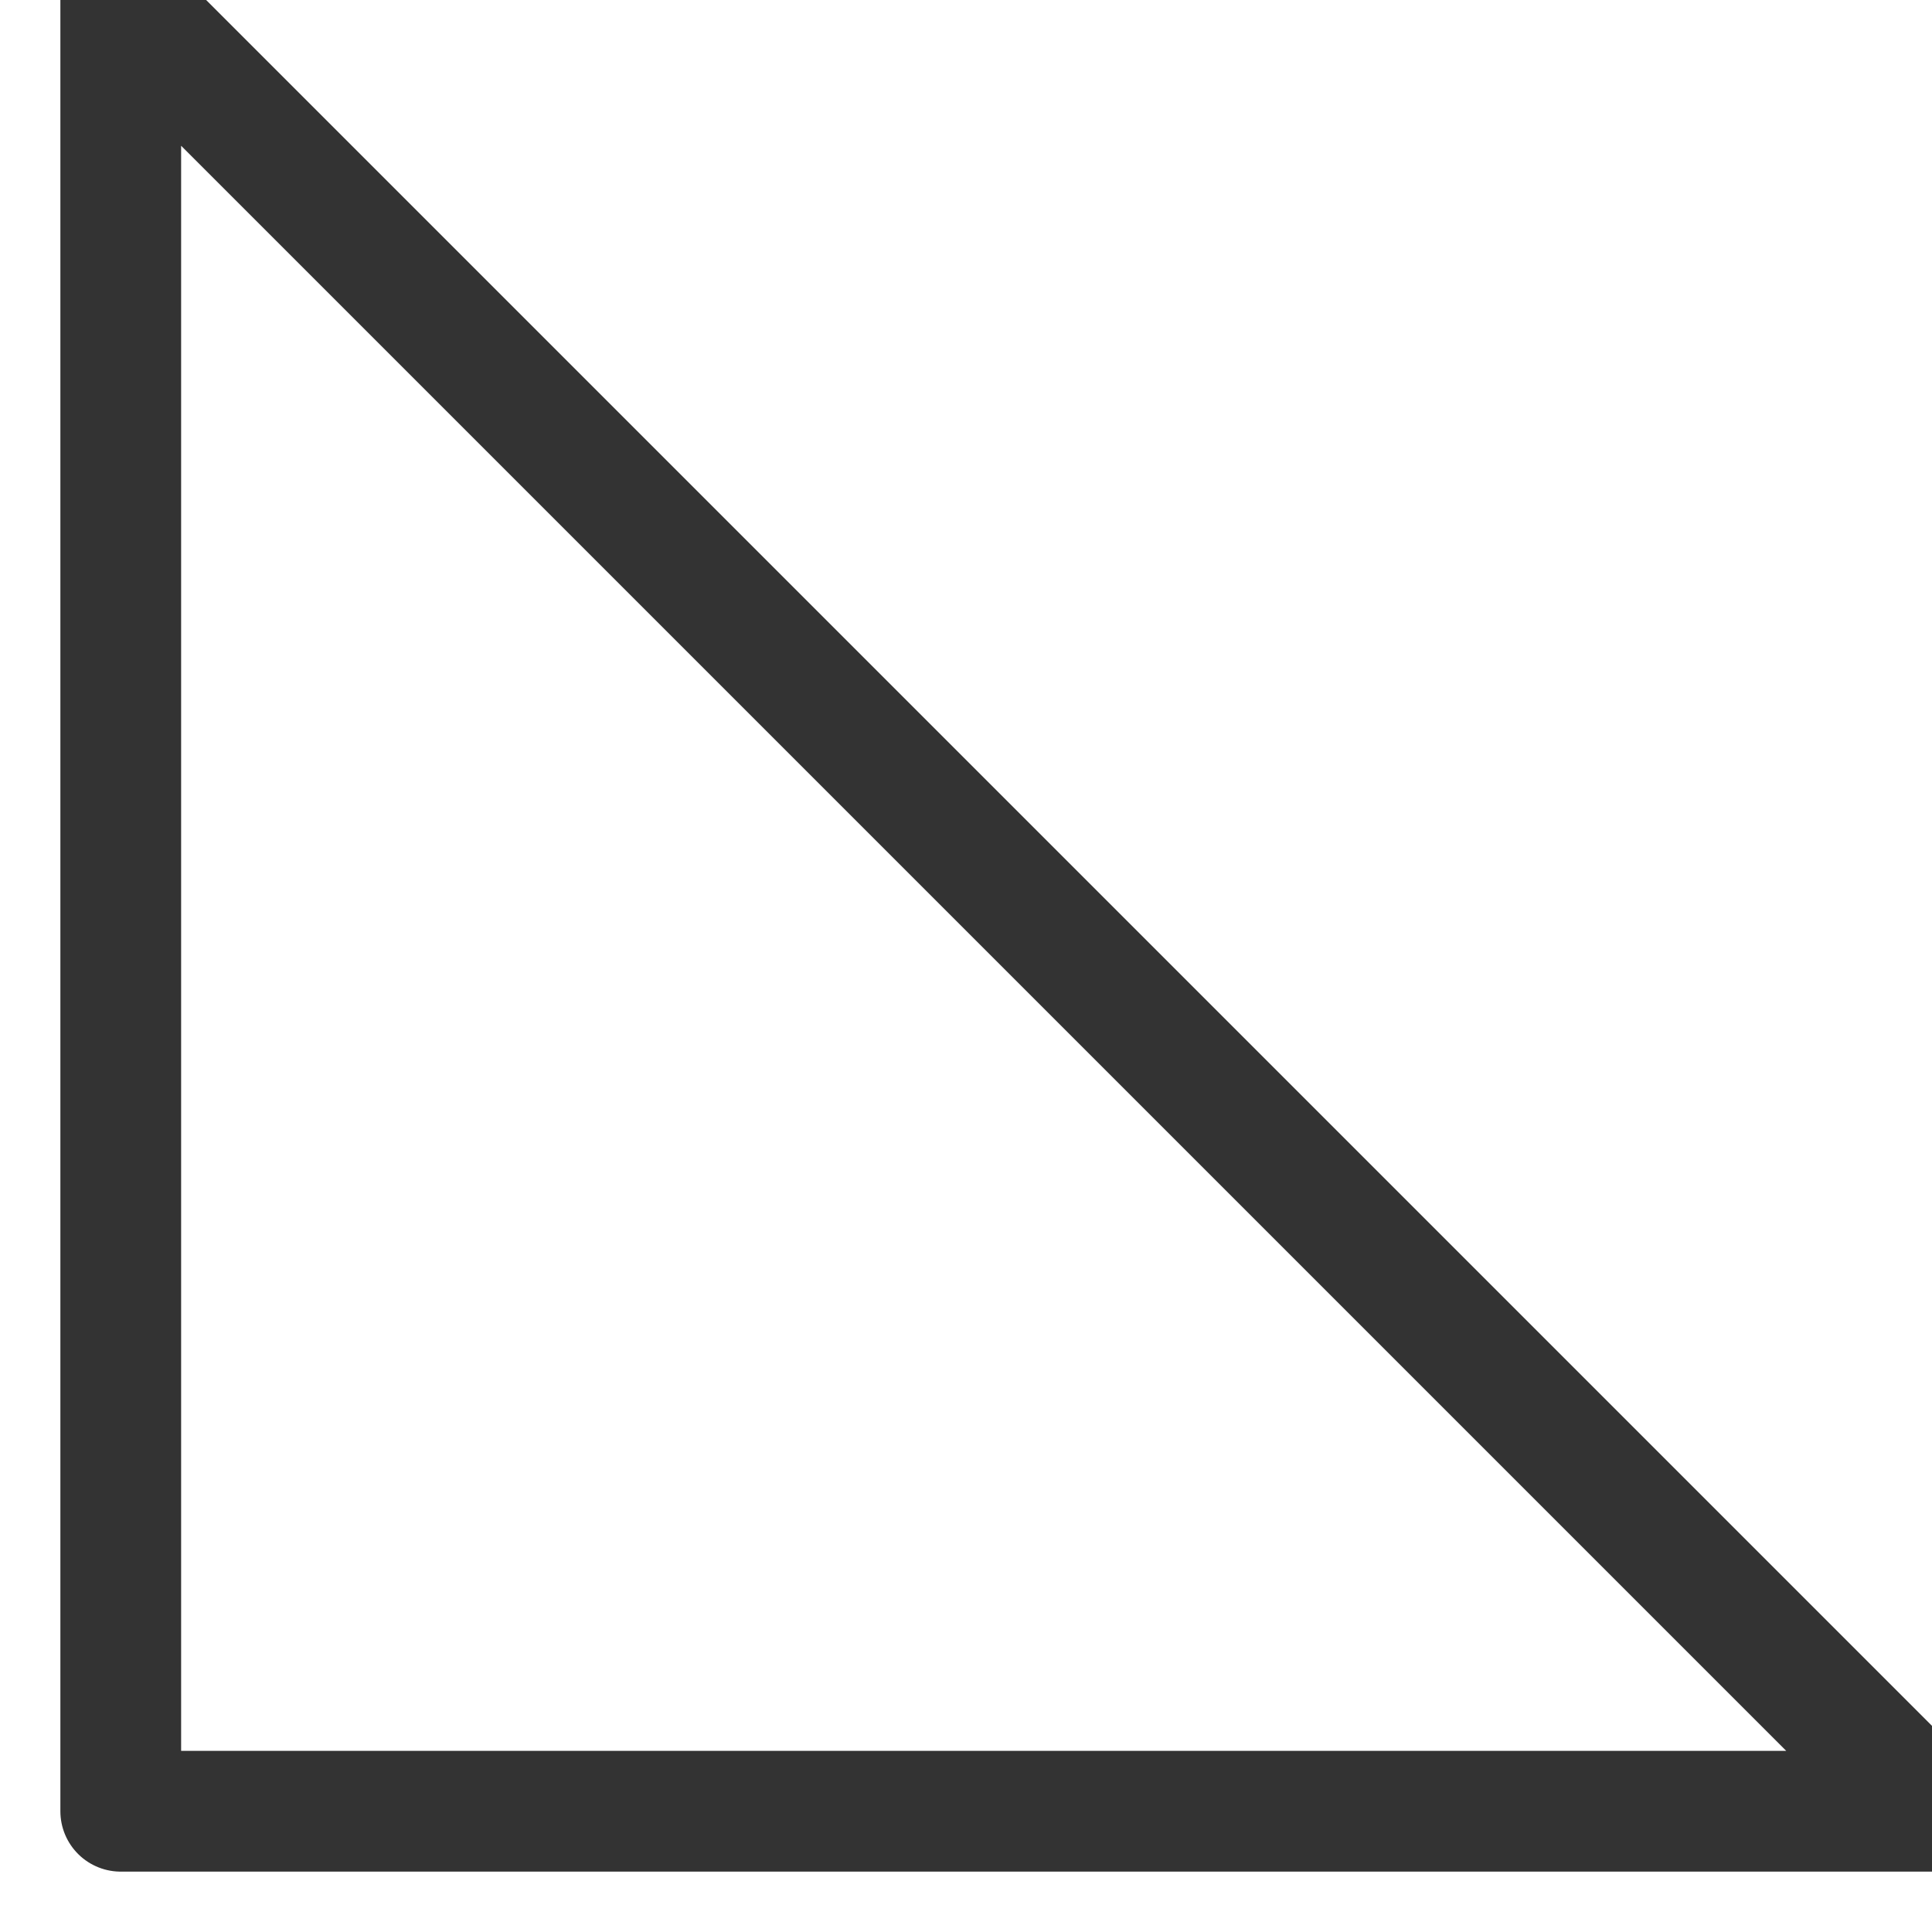
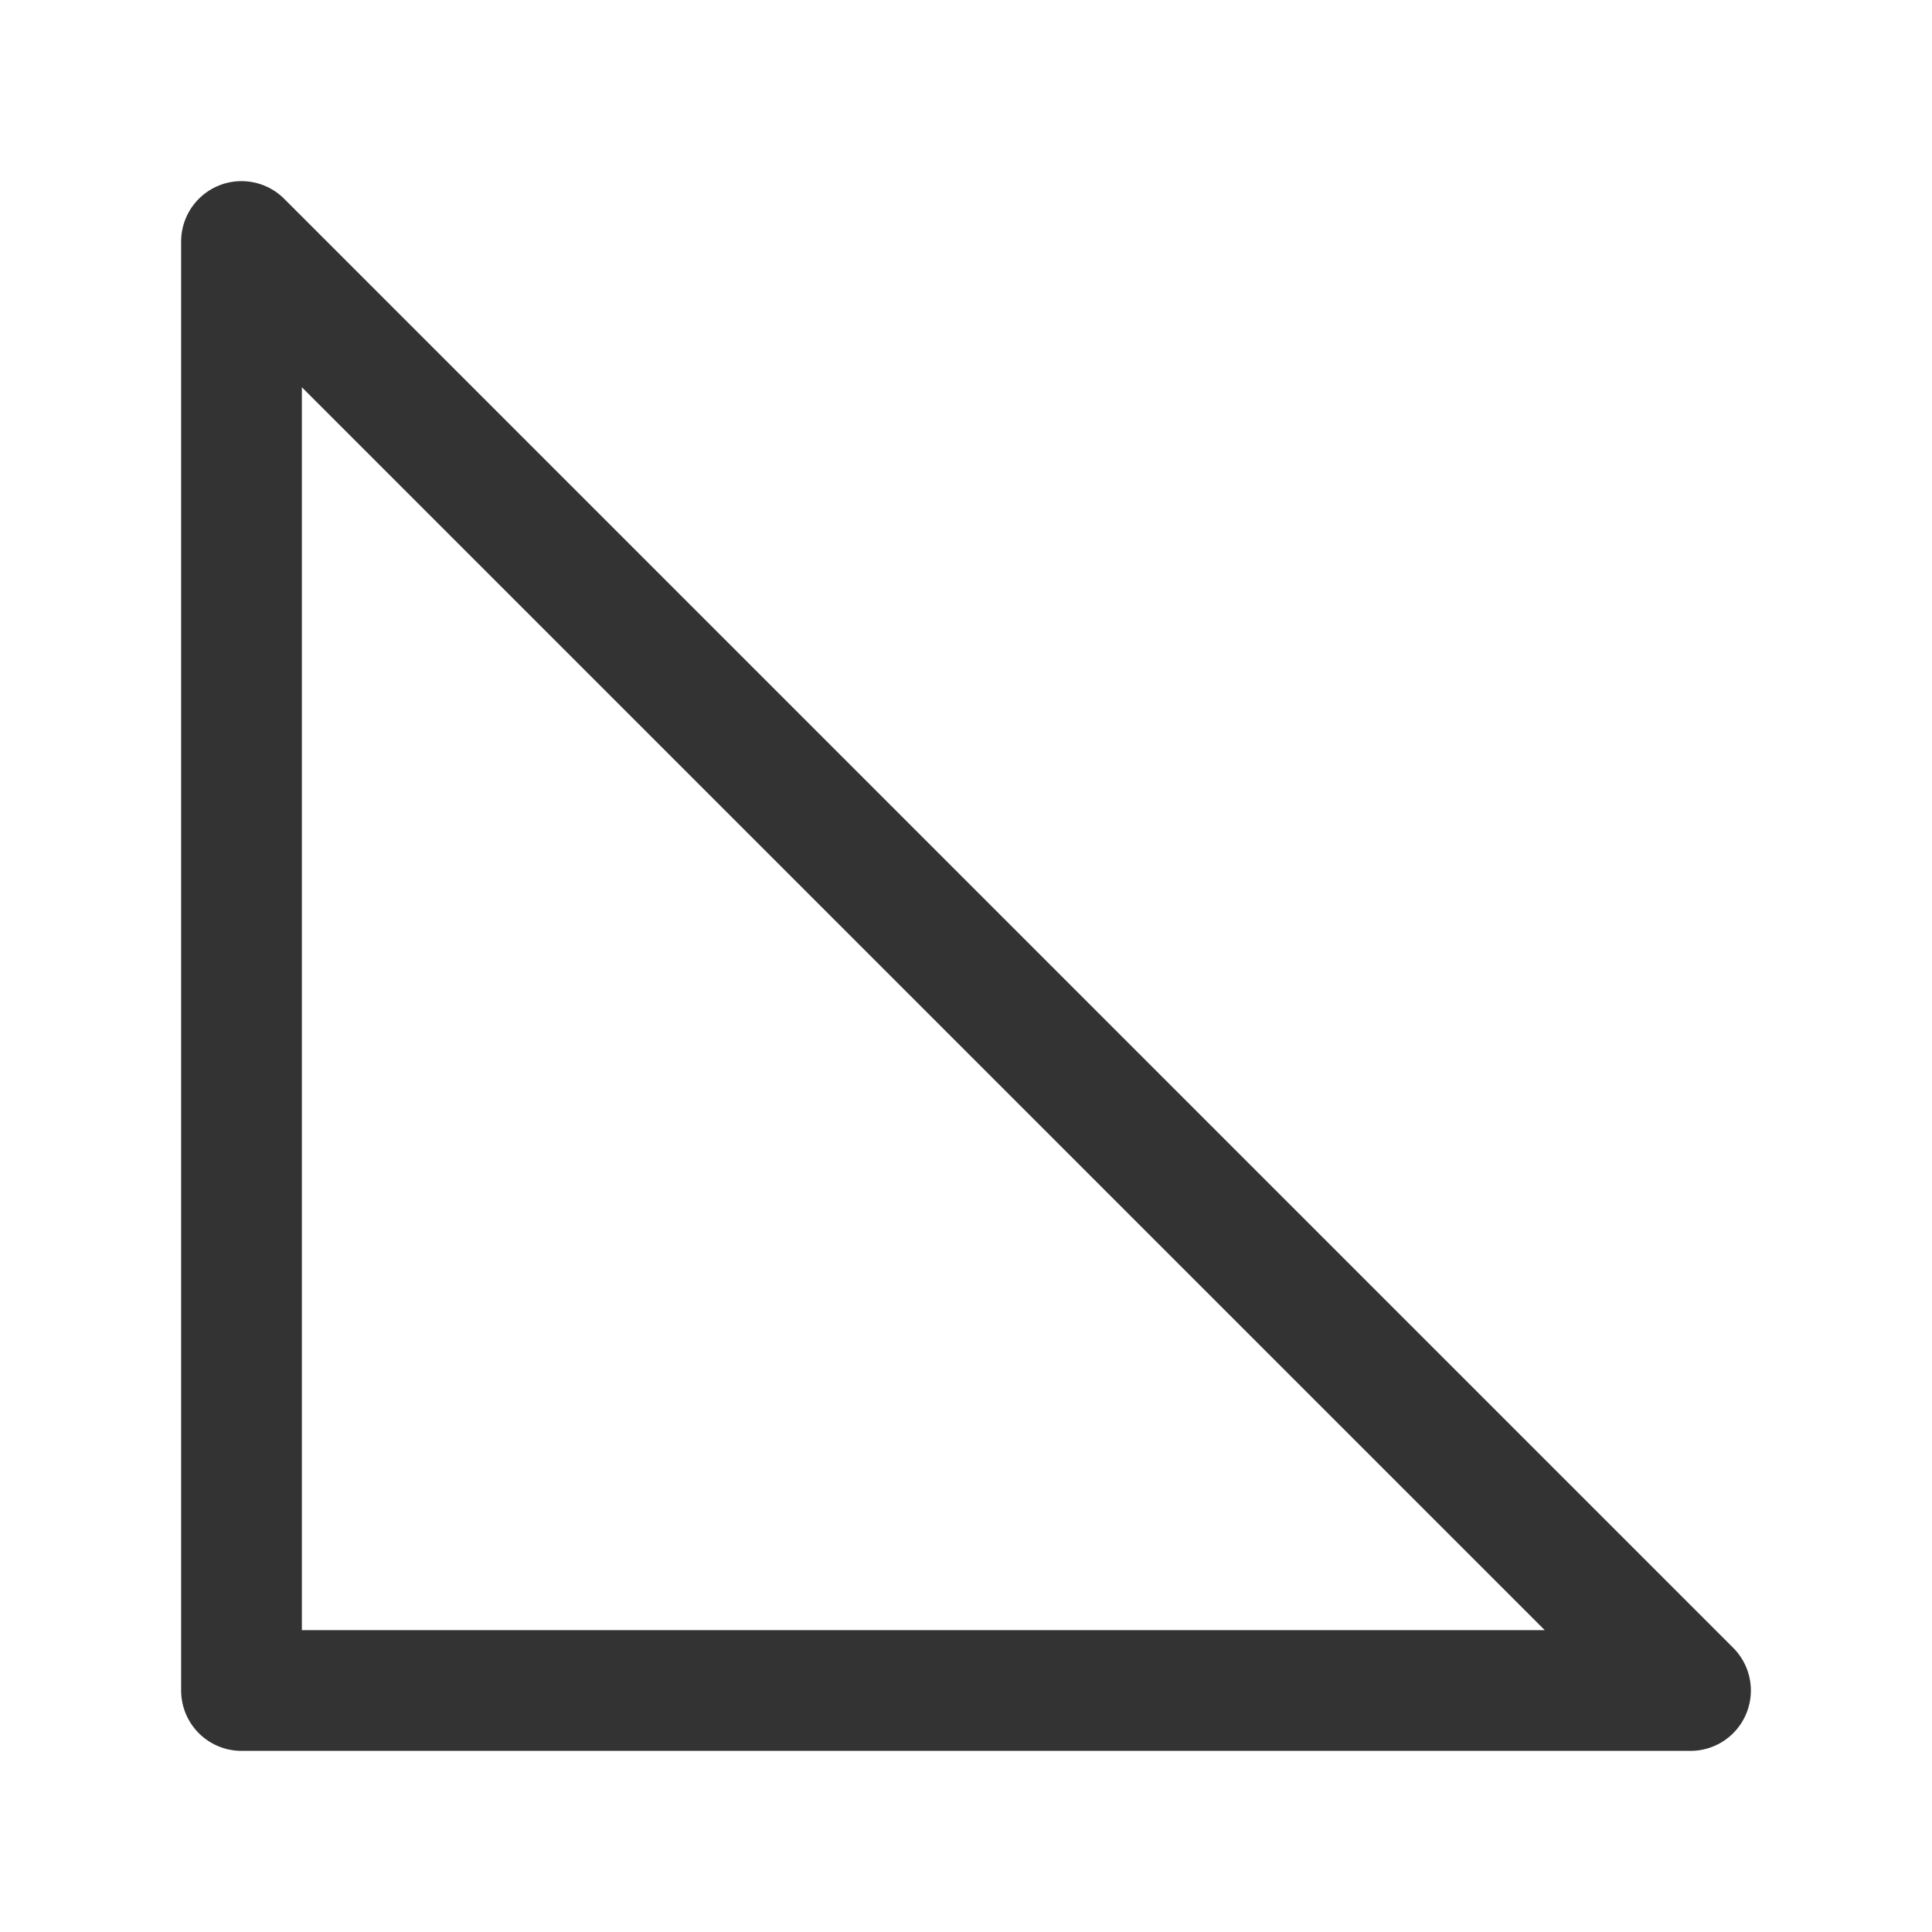
<svg xmlns="http://www.w3.org/2000/svg" width="16" height="16" version="1.1" style="stroke-linecap: round; stroke-linejoin: round;">
-   <polygon points="1,0 1,15 16,15" stroke="#333" fill="none" stroke-width="1" />
+   <polygon points="2,2 2,14 14,14" stroke="#333" fill="none" stroke-width="1" />
</svg>
